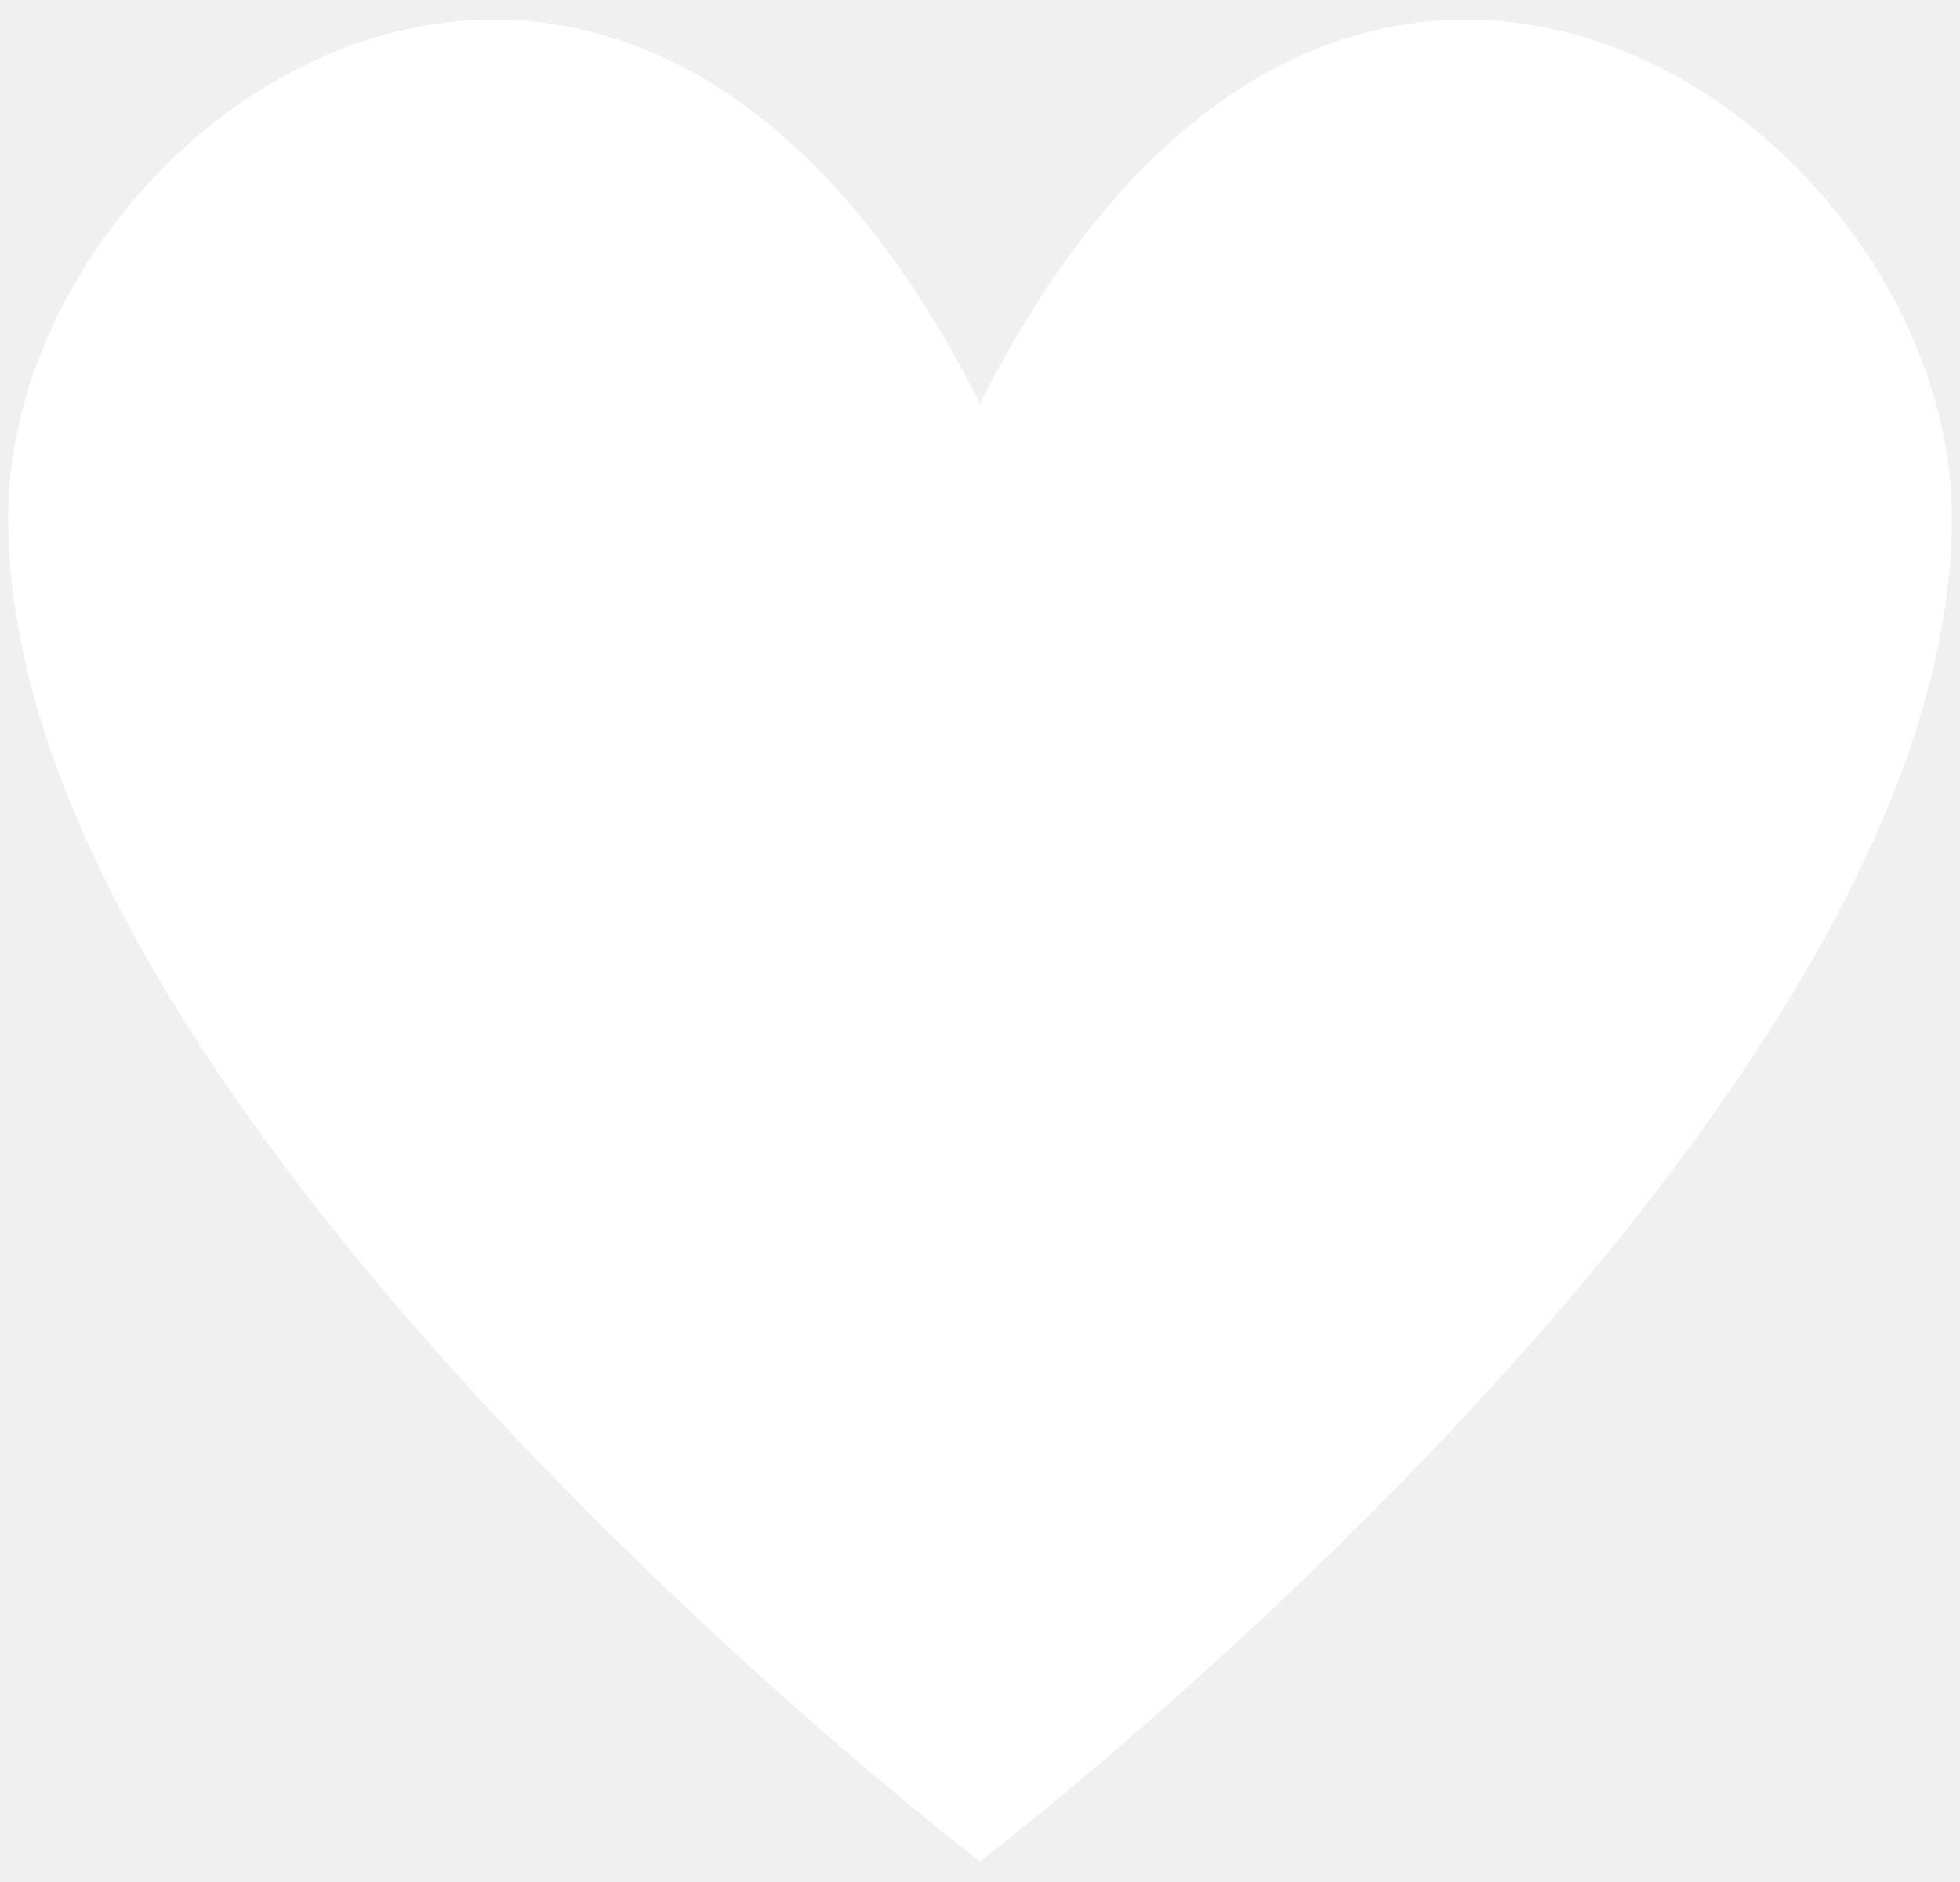
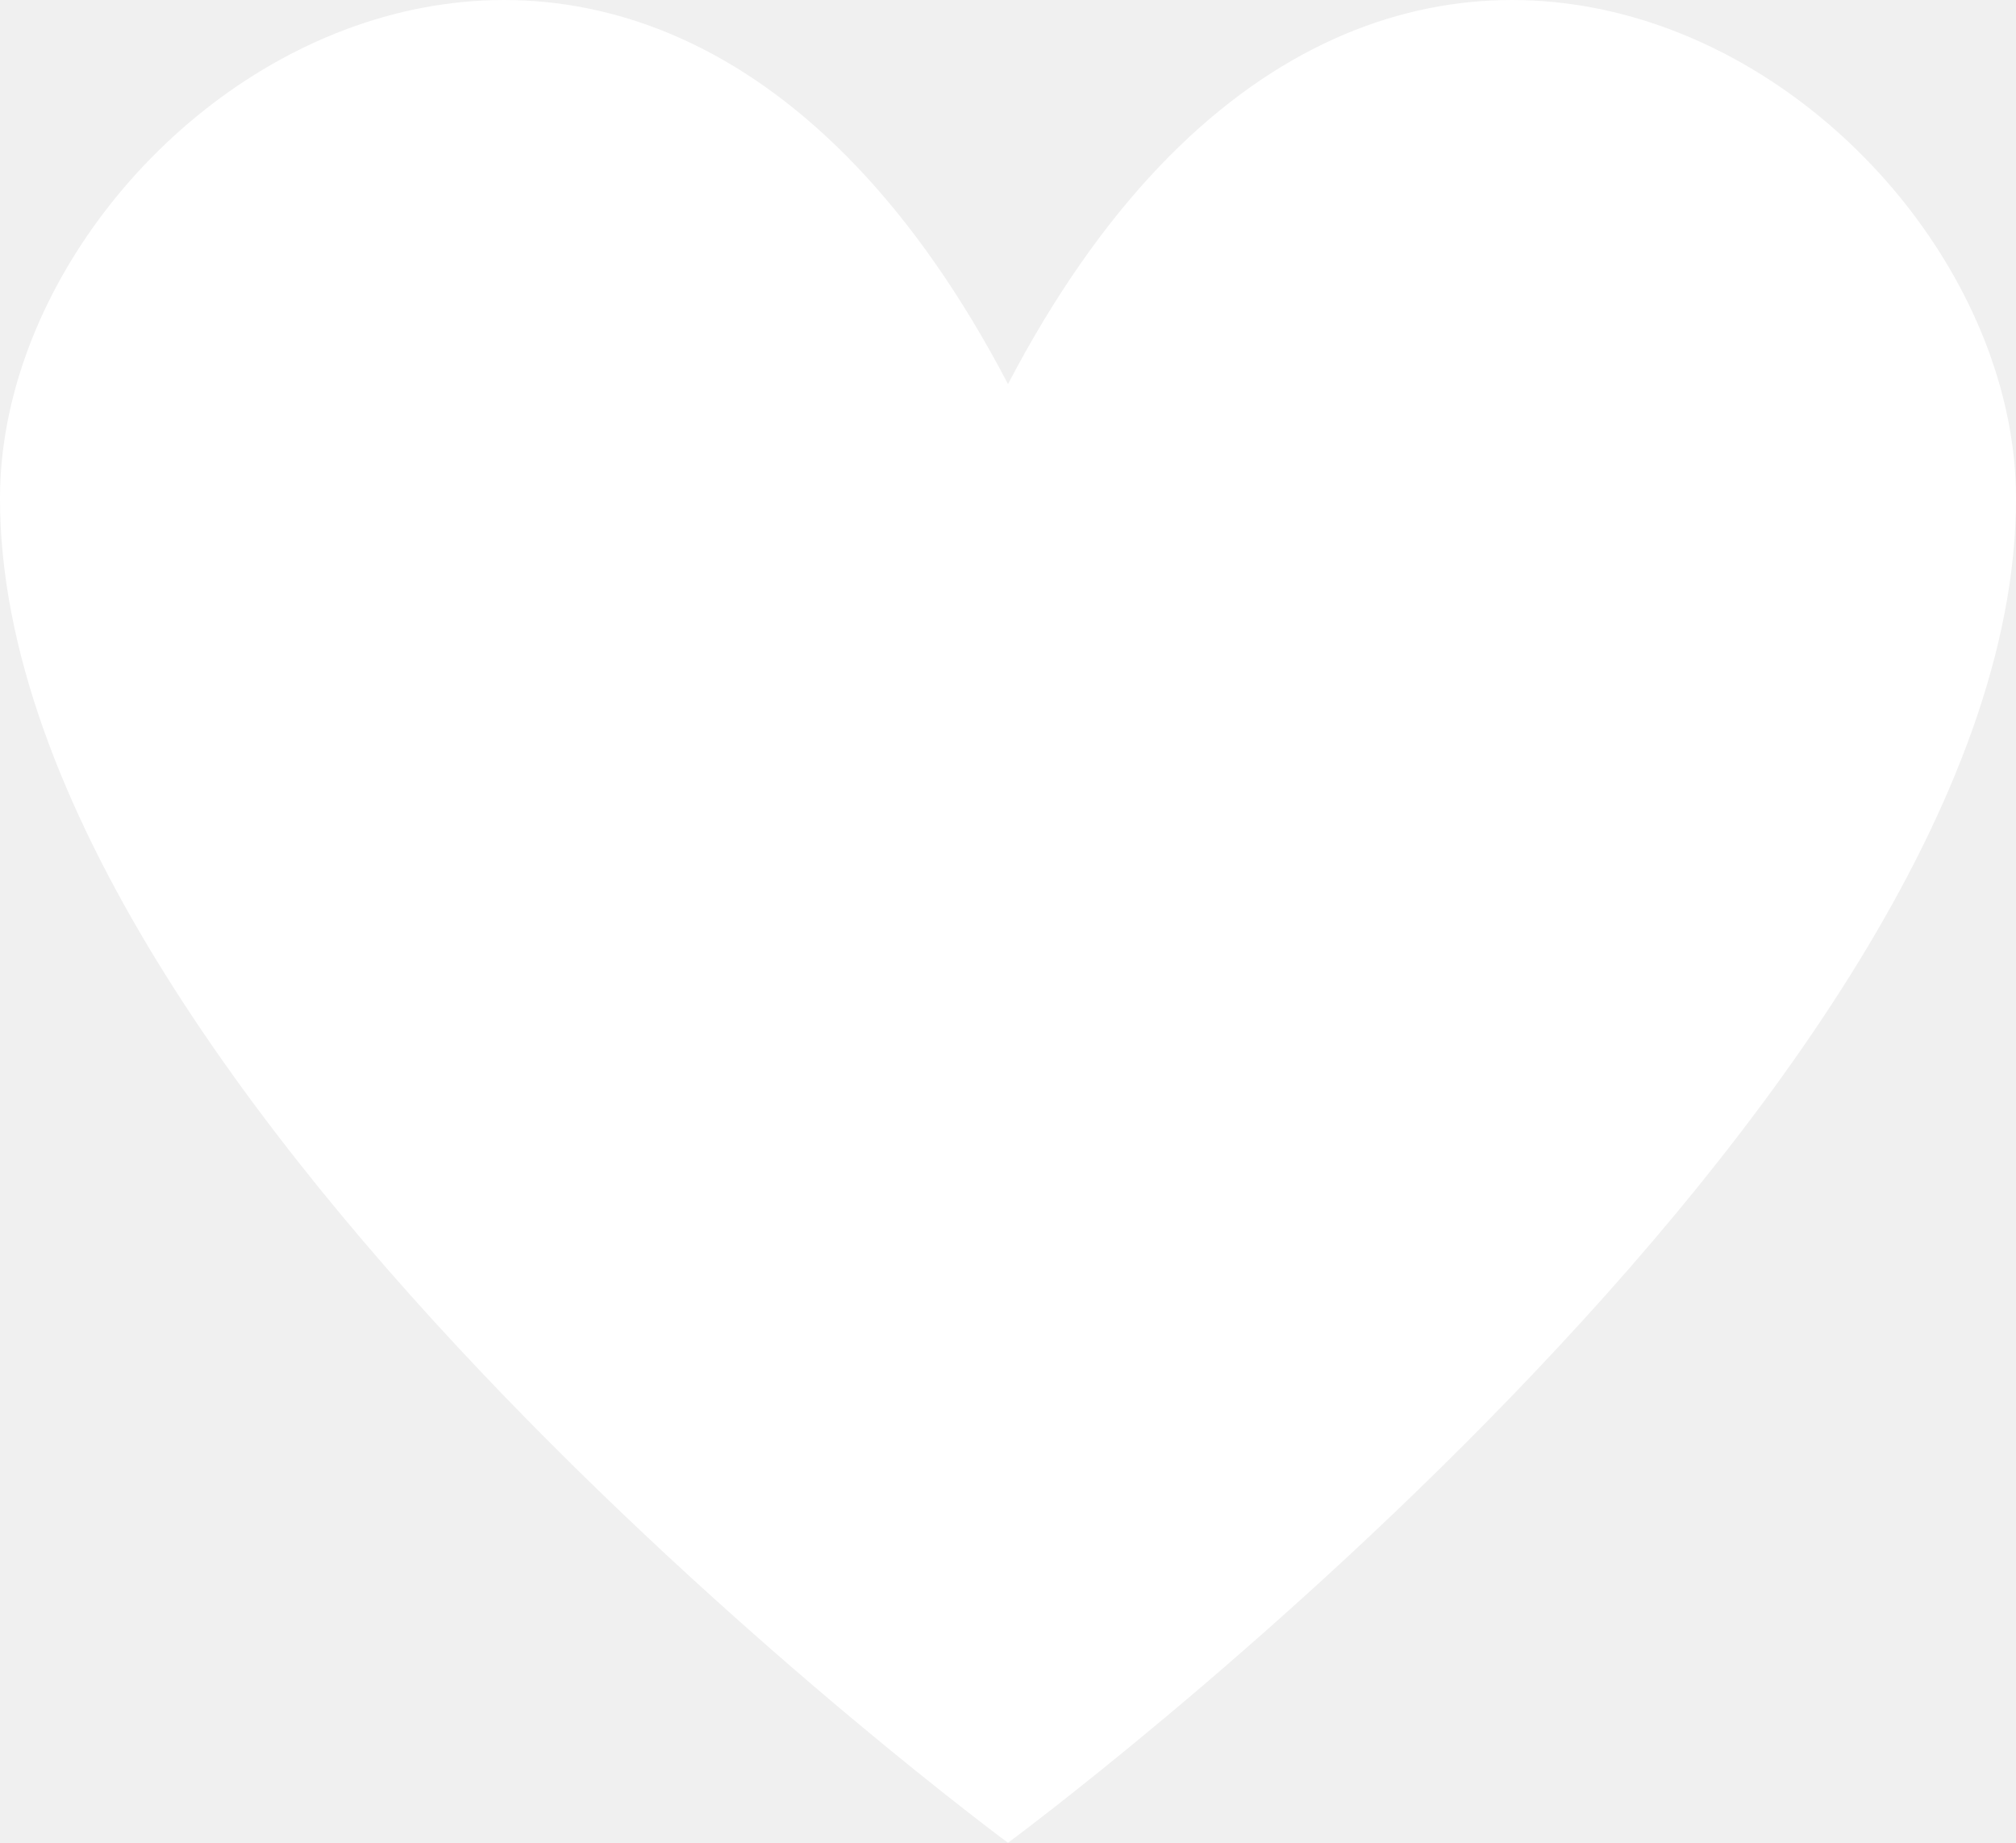
- <svg xmlns="http://www.w3.org/2000/svg" width="50" height="48" viewBox="0 0 50 48" fill="none">
-   <path d="M25 10.292C15.812 -7.937 0.208 3 0.208 13.208C0.208 28.521 25 47.479 25 47.479C25 47.479 49.792 28.521 49.792 13.208C49.792 3 34.188 -7.937 25 10.292Z" fill="white" />
+ <svg xmlns="http://www.w3.org/2000/svg" width="35" height="32" viewBox="0 0 35 32" fill="none">
+   <path d="M17.5 6.67C11.015 -5.746 0 1.704 0 8.657C0 19.087 17.5 32 17.5 32C17.5 32 35 19.087 35 8.657C35 1.704 23.985 -5.746 17.5 6.67Z" fill="white" />
</svg>
